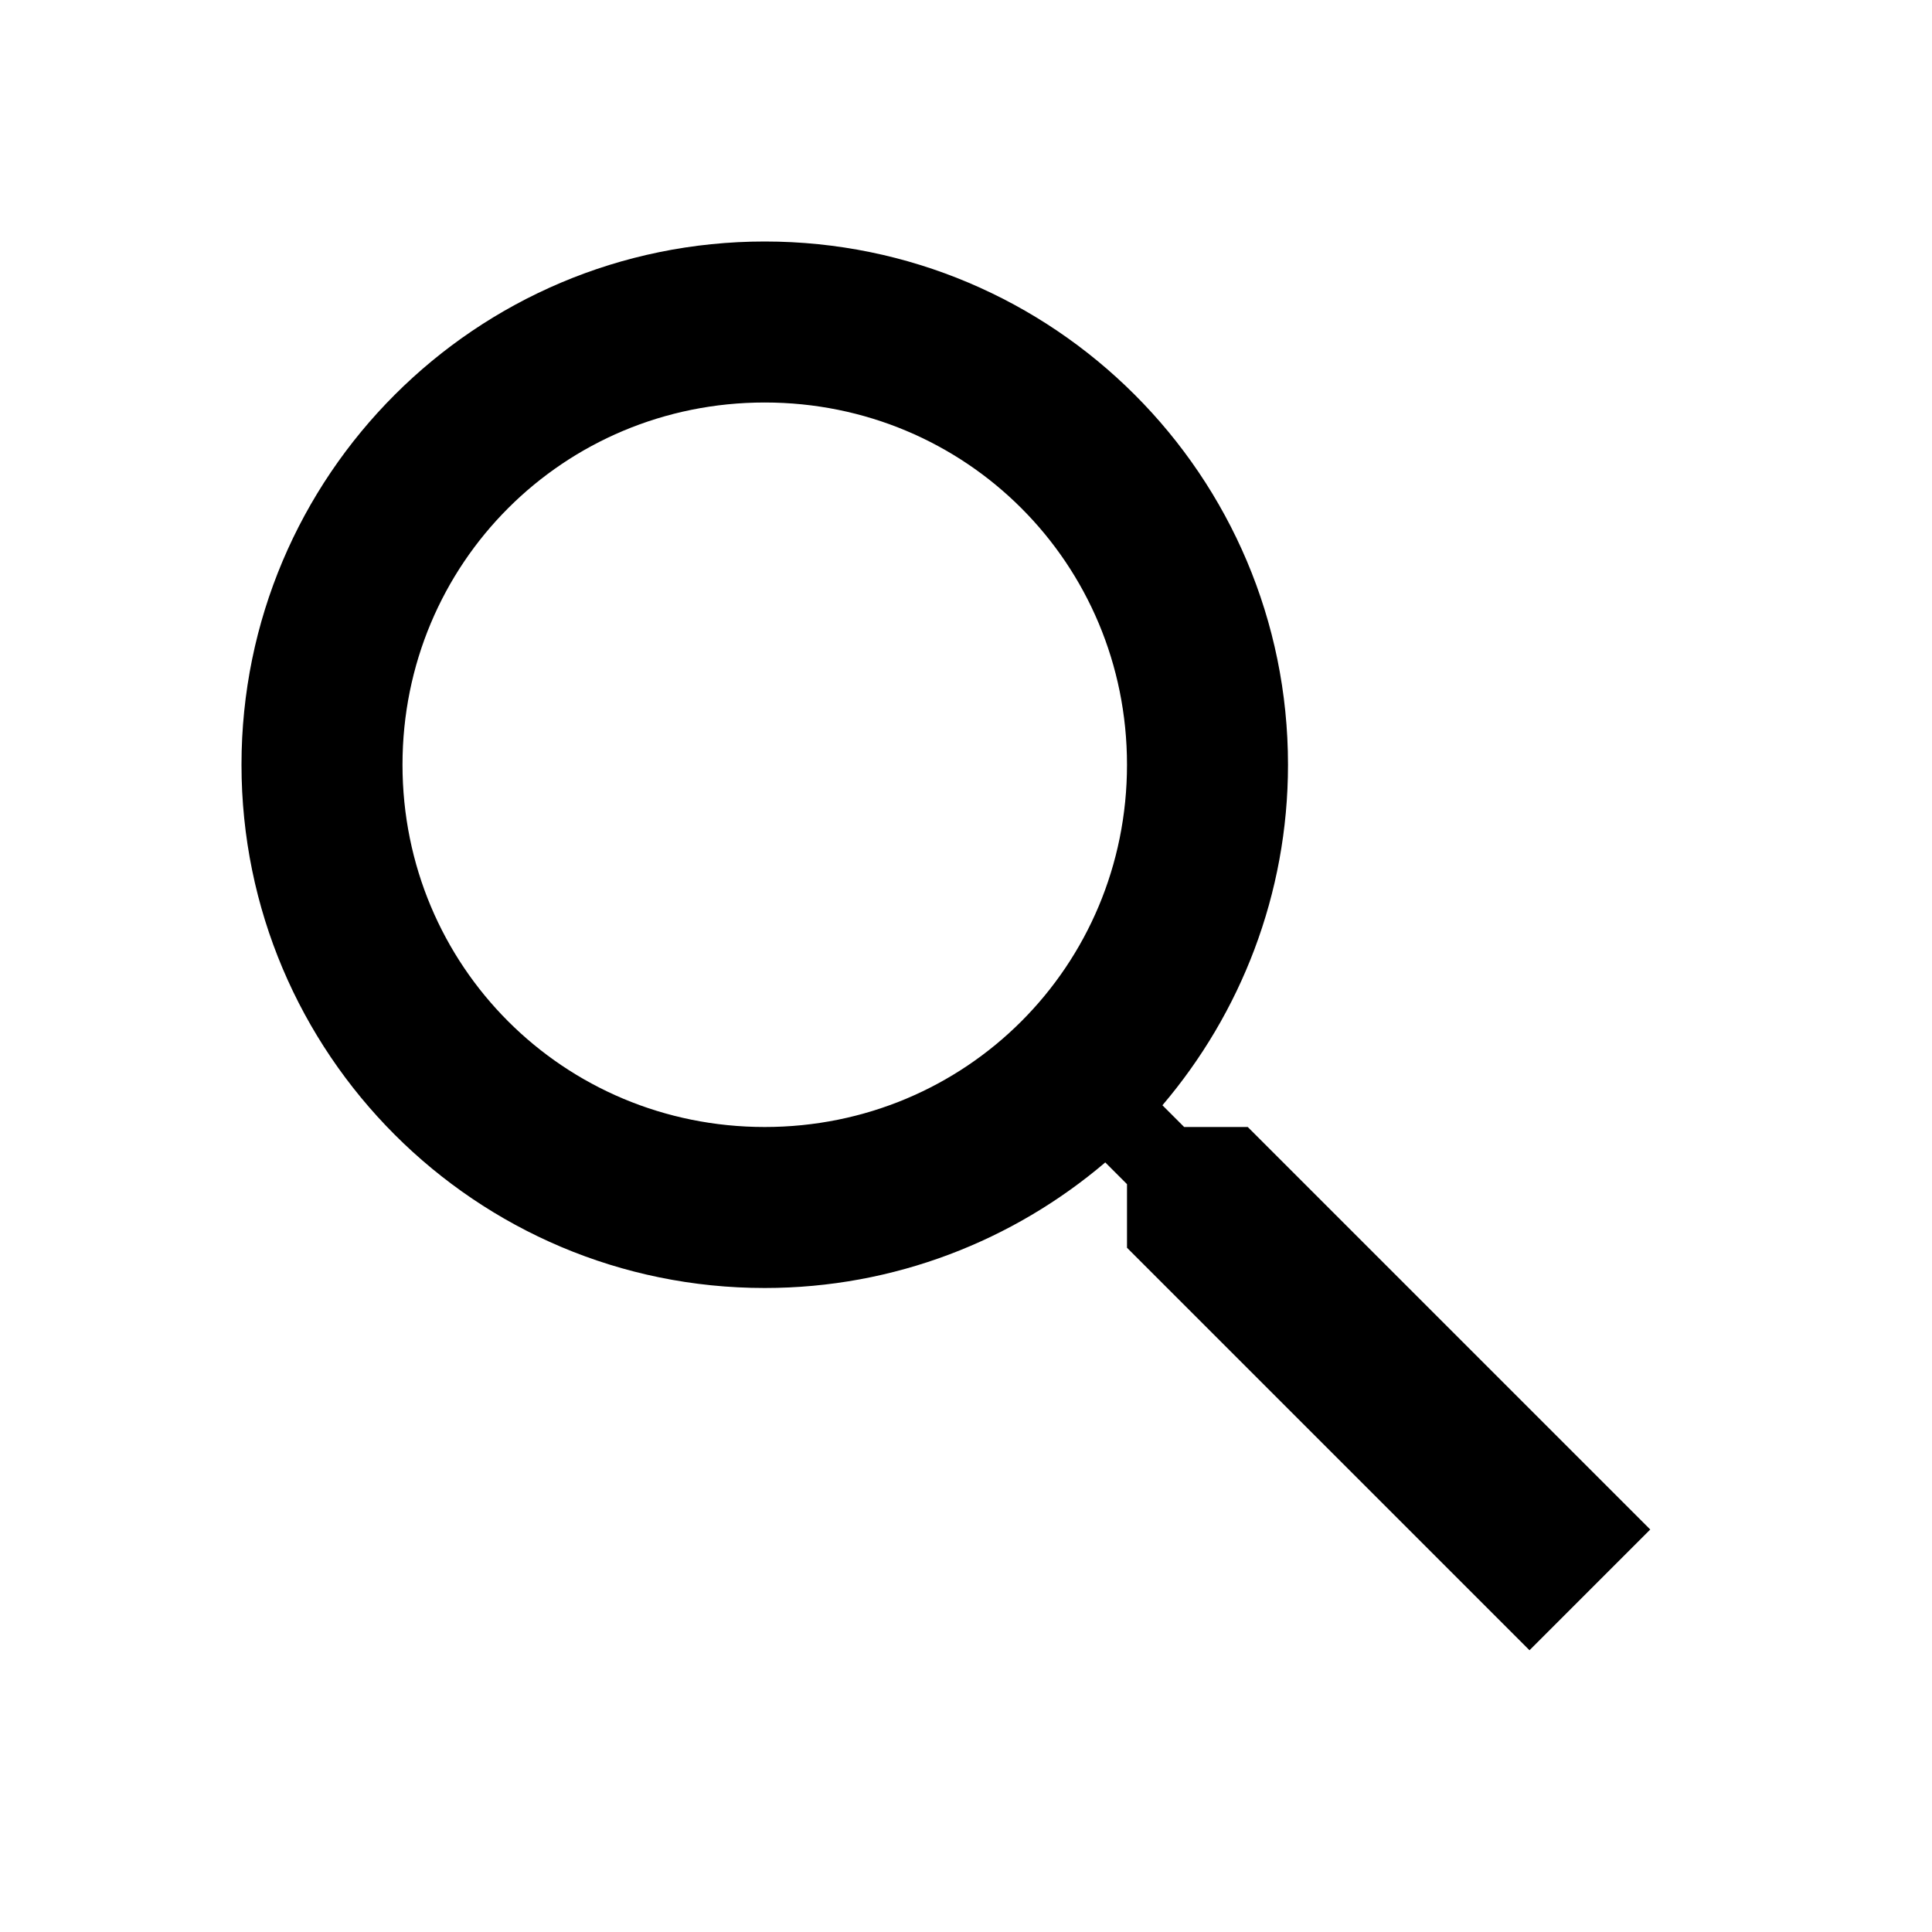
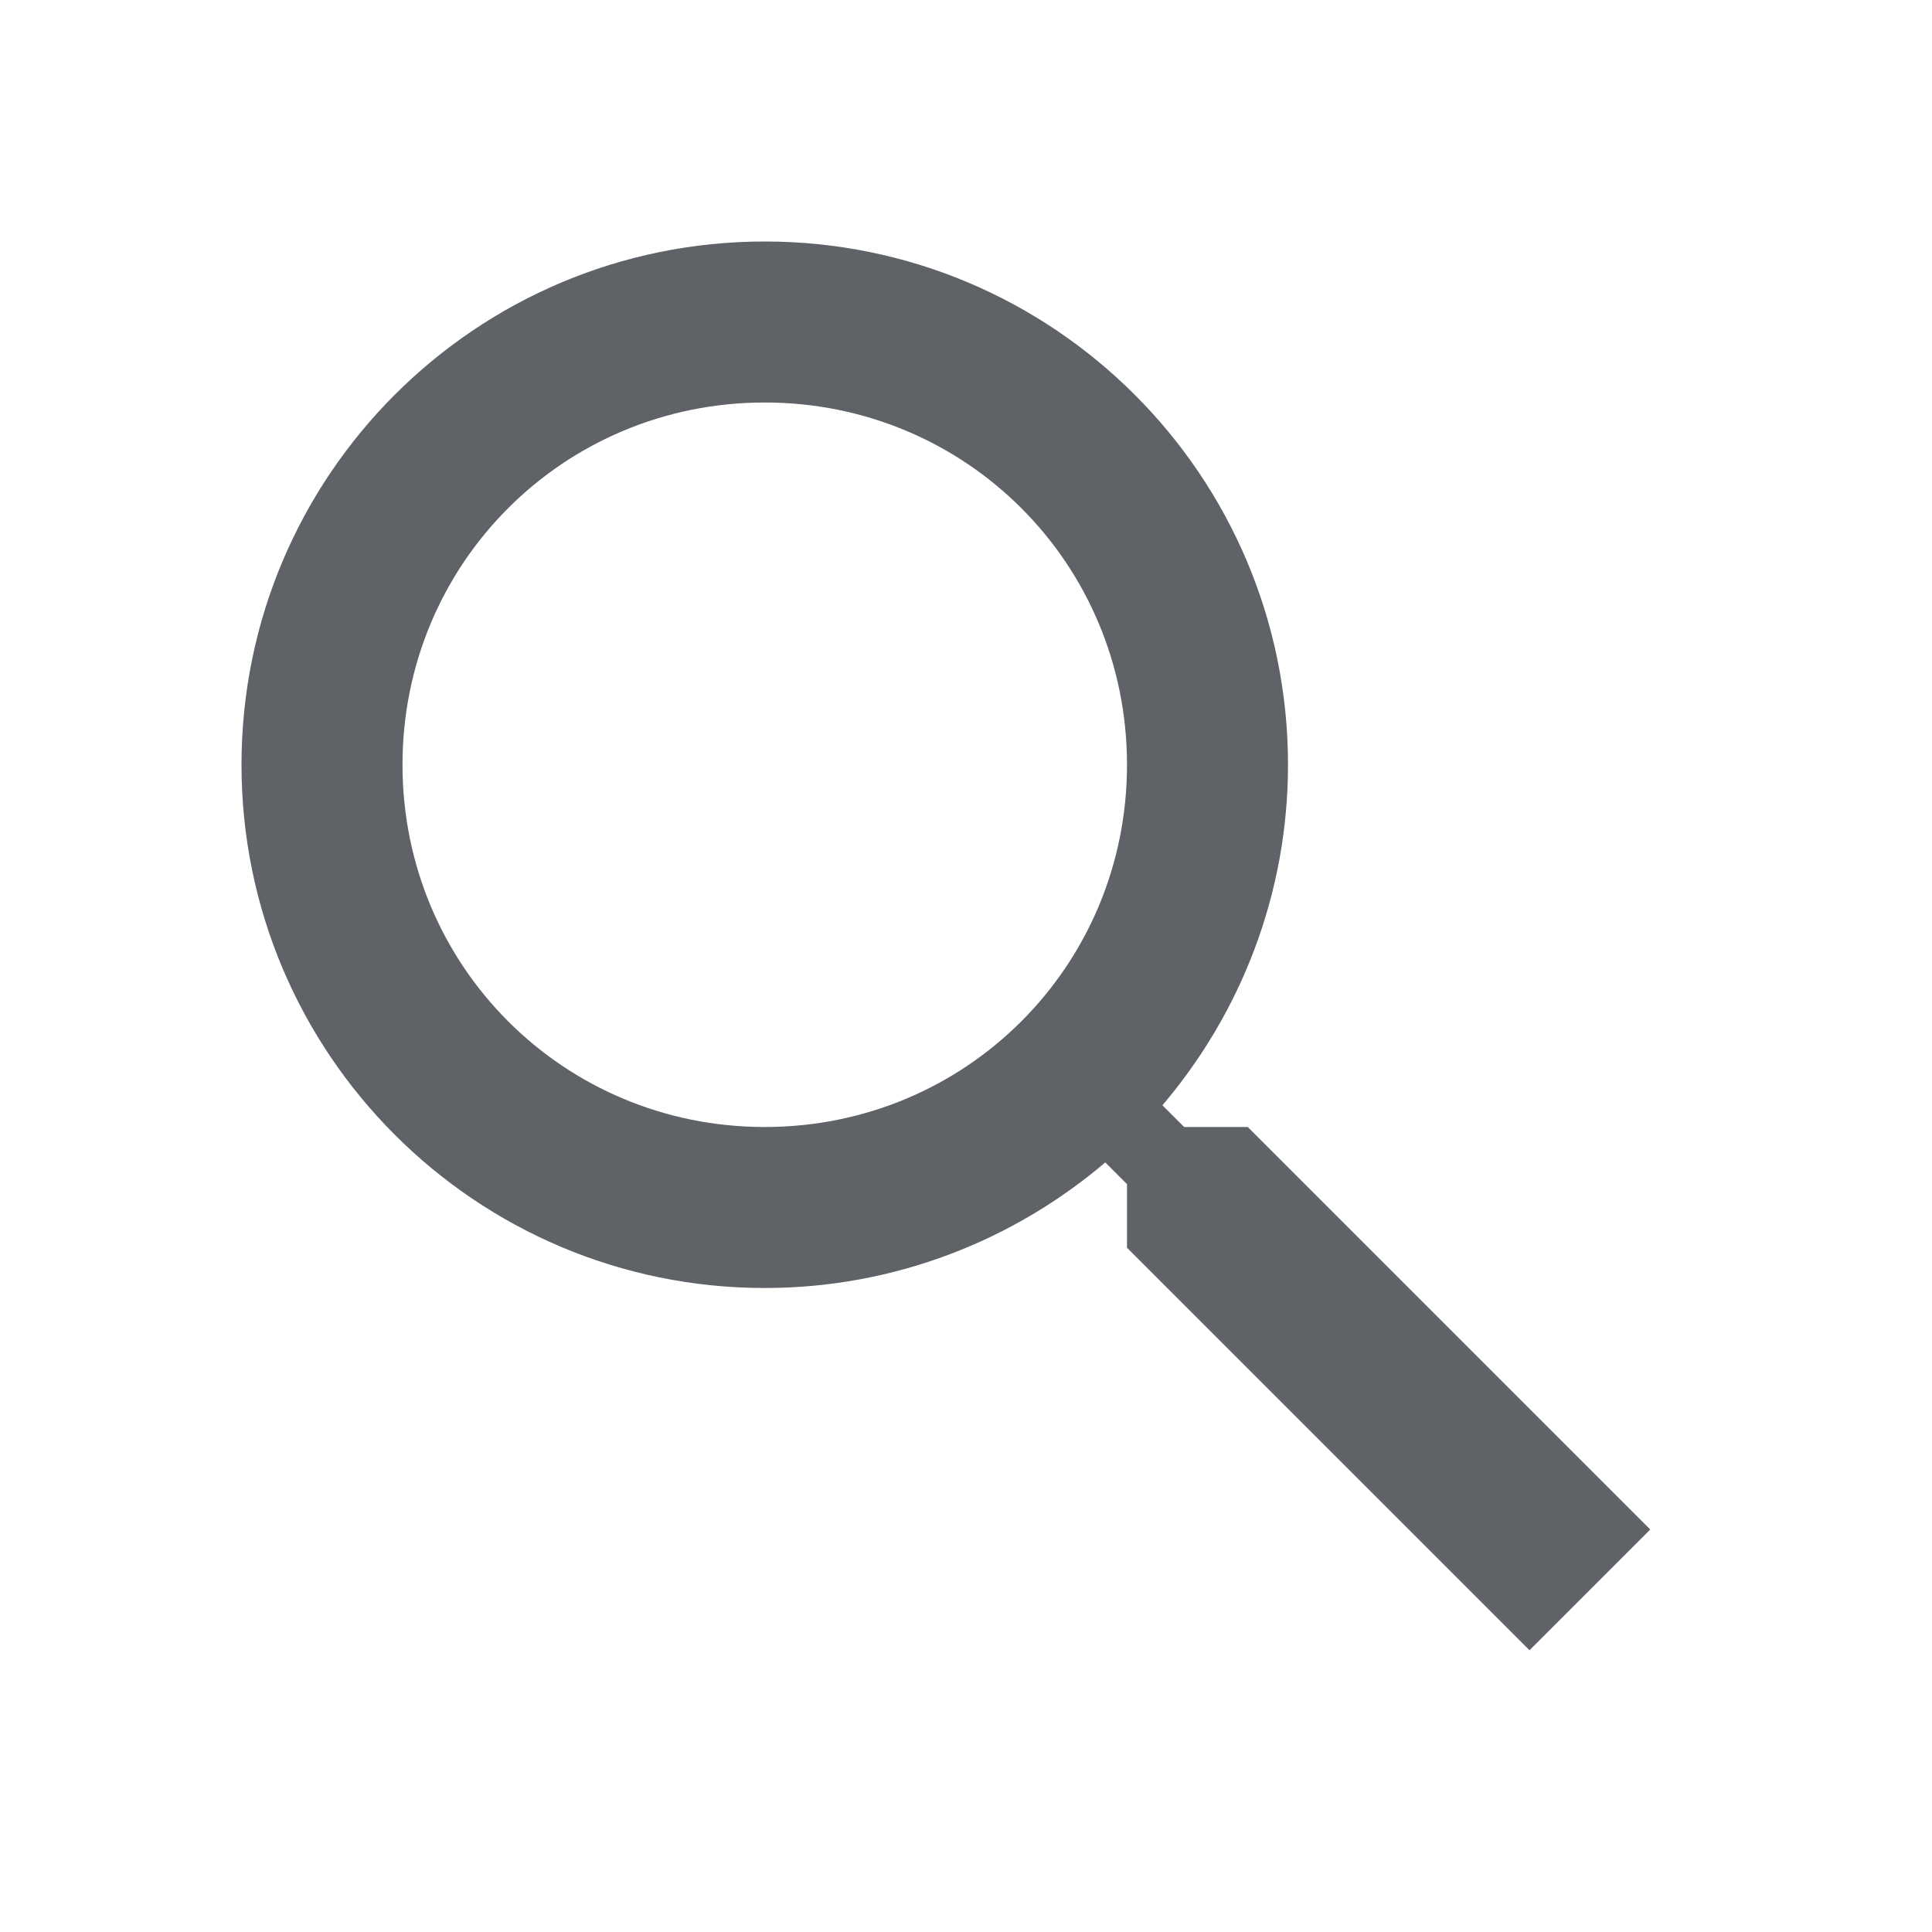
<svg xmlns="http://www.w3.org/2000/svg" version="1.1" width="24" height="24" viewBox="0 0 24 24">
-   <path fill="#000000" d="M9.5,3A6.5,6.5 0 0,1 16,9.5C16,11.11 15.41,12.59 14.44,13.73L14.71,14H15.5L20.5,19L19,20.5L14,15.5V14.71L13.73,14.44C12.59,15.41 11.11,16 9.5,16A6.5,6.5 0 0,1 3,9.5A6.5,6.5 0 0,1 9.5,3M9.5,5C7,5 5,7 5,9.5C5,12 7,14 9.5,14C12,14 14,12 14,9.5C14,7 12,5 9.5,5Z" />
+   <path fill="#5f6368" d="M9.5,3A6.5,6.5 0 0,1 16,9.5C16,11.11 15.41,12.59 14.44,13.73L14.71,14H15.5L20.5,19L19,20.5L14,15.5V14.71L13.73,14.44C12.59,15.41 11.11,16 9.5,16A6.5,6.5 0 0,1 3,9.5A6.5,6.5 0 0,1 9.5,3M9.5,5C7,5 5,7 5,9.5C5,12 7,14 9.5,14C12,14 14,12 14,9.5C14,7 12,5 9.5,5Z" />
</svg>
